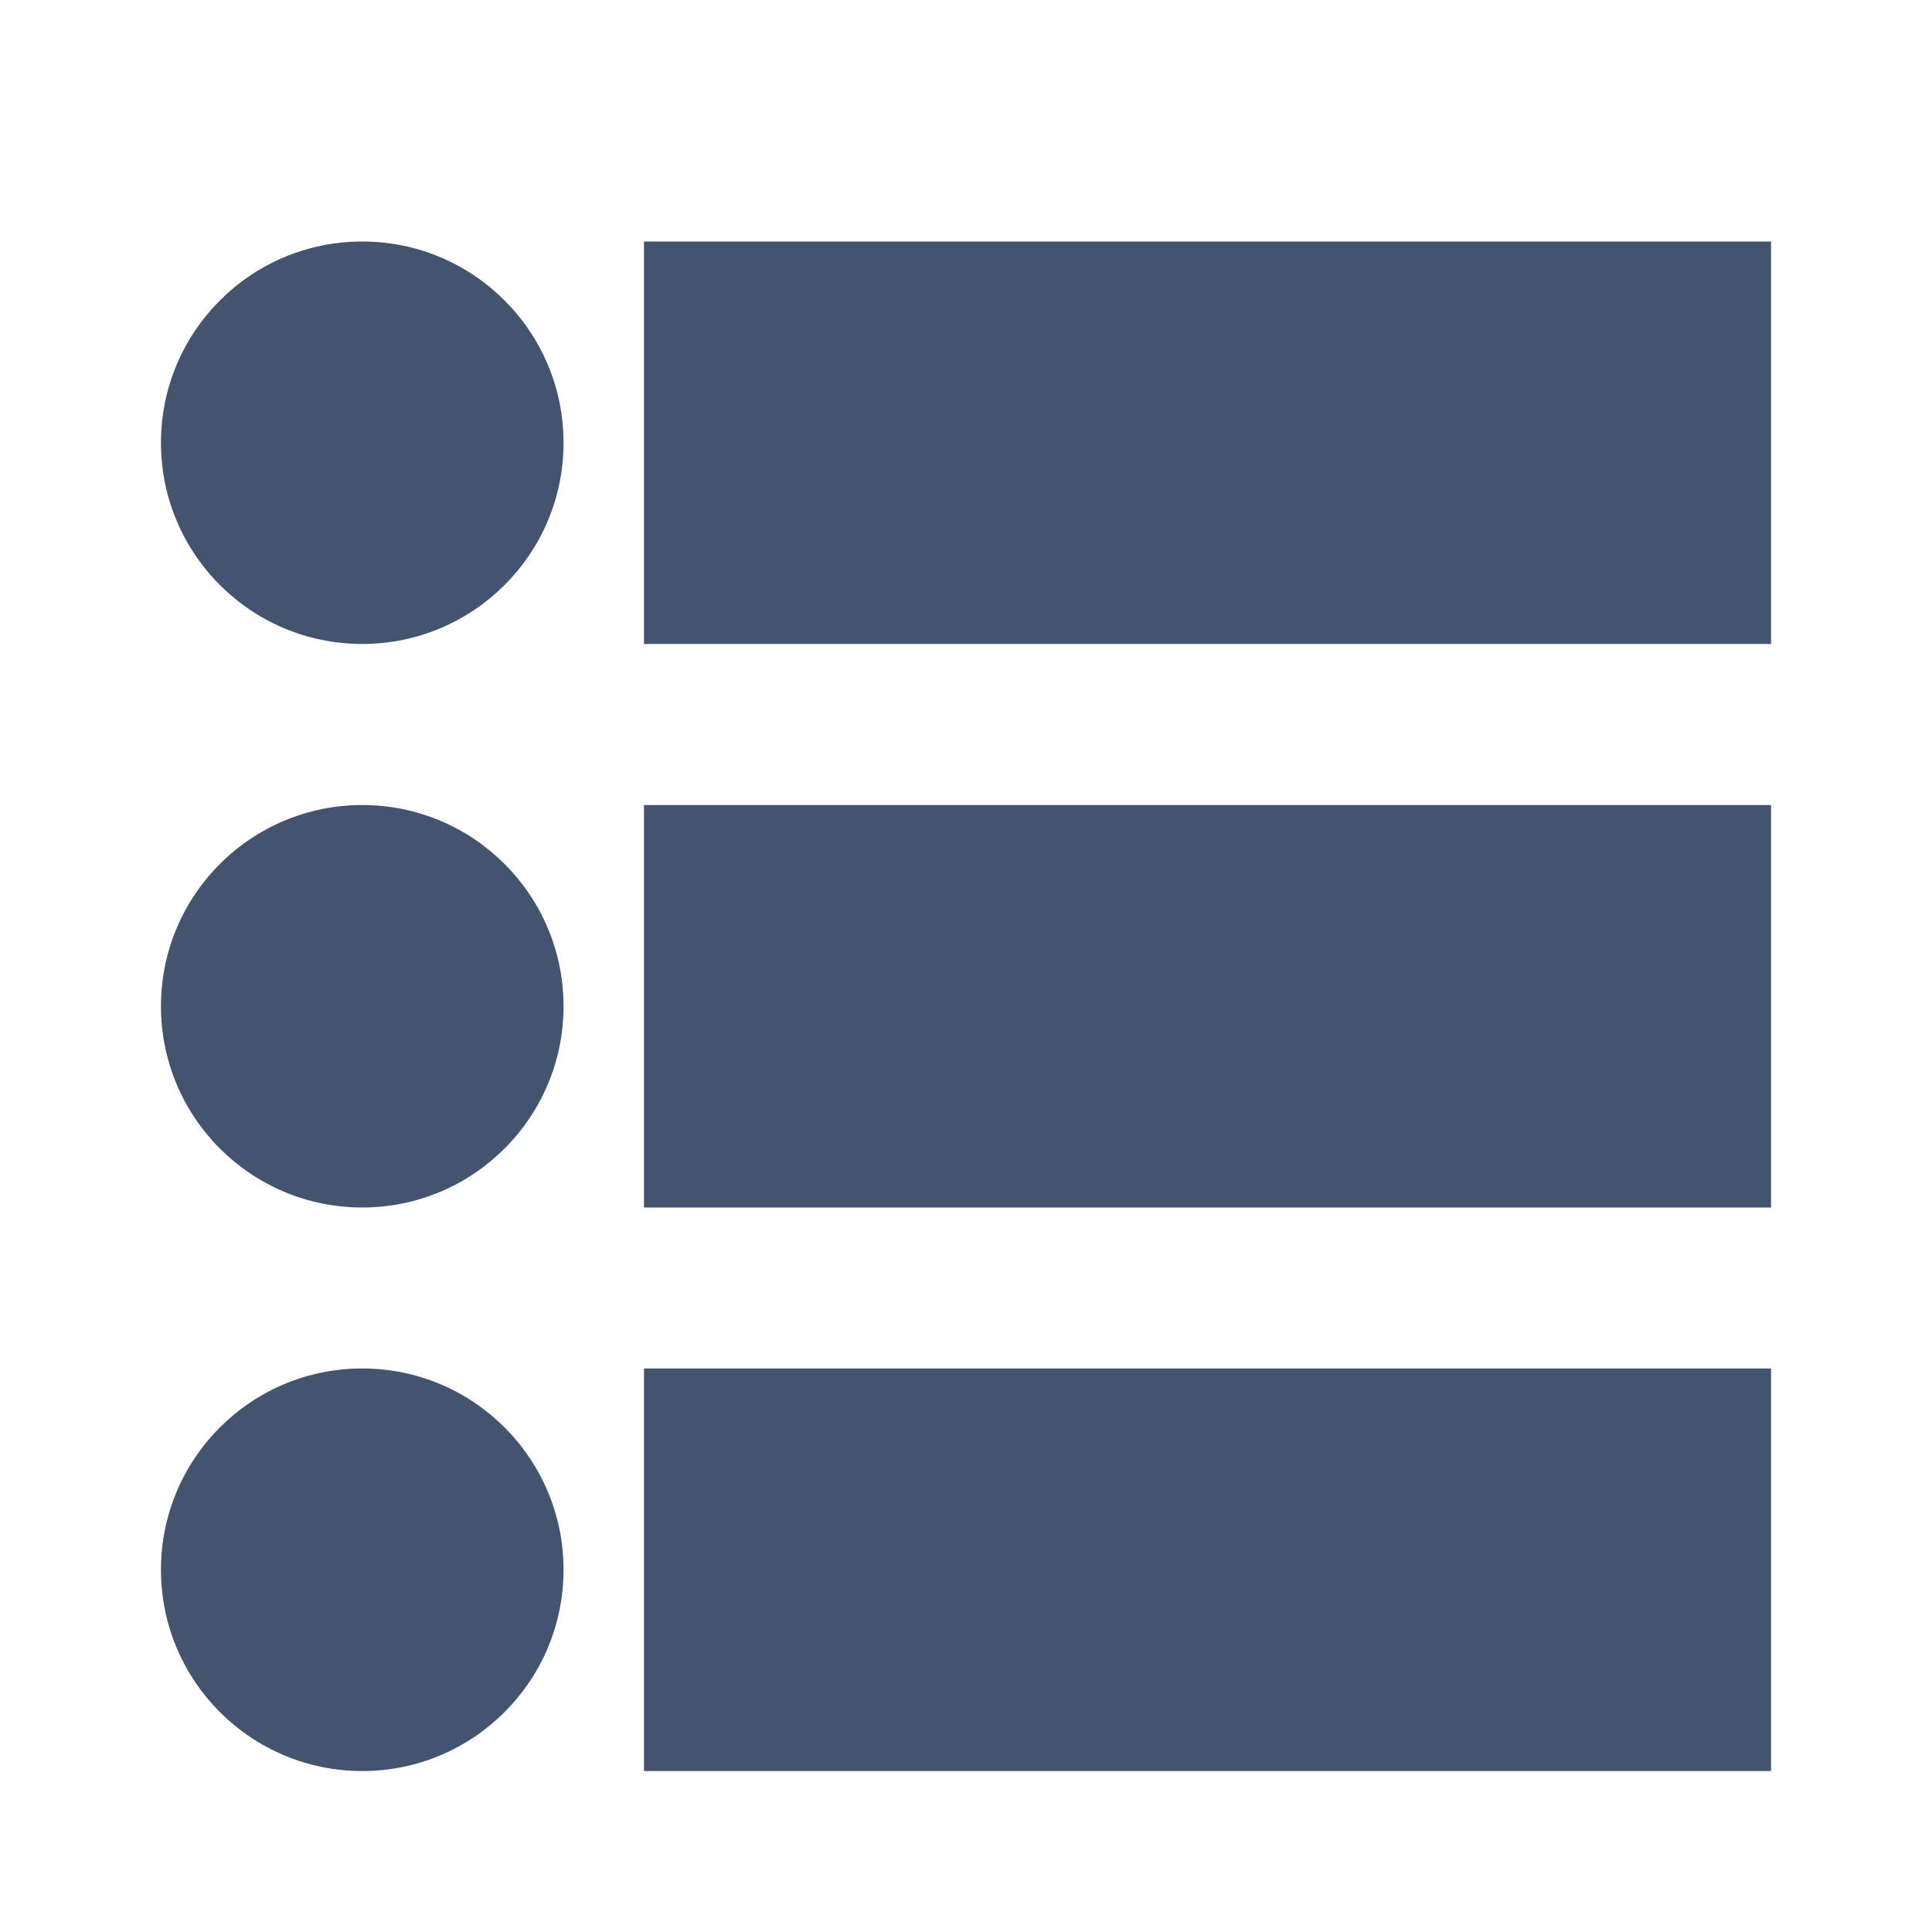
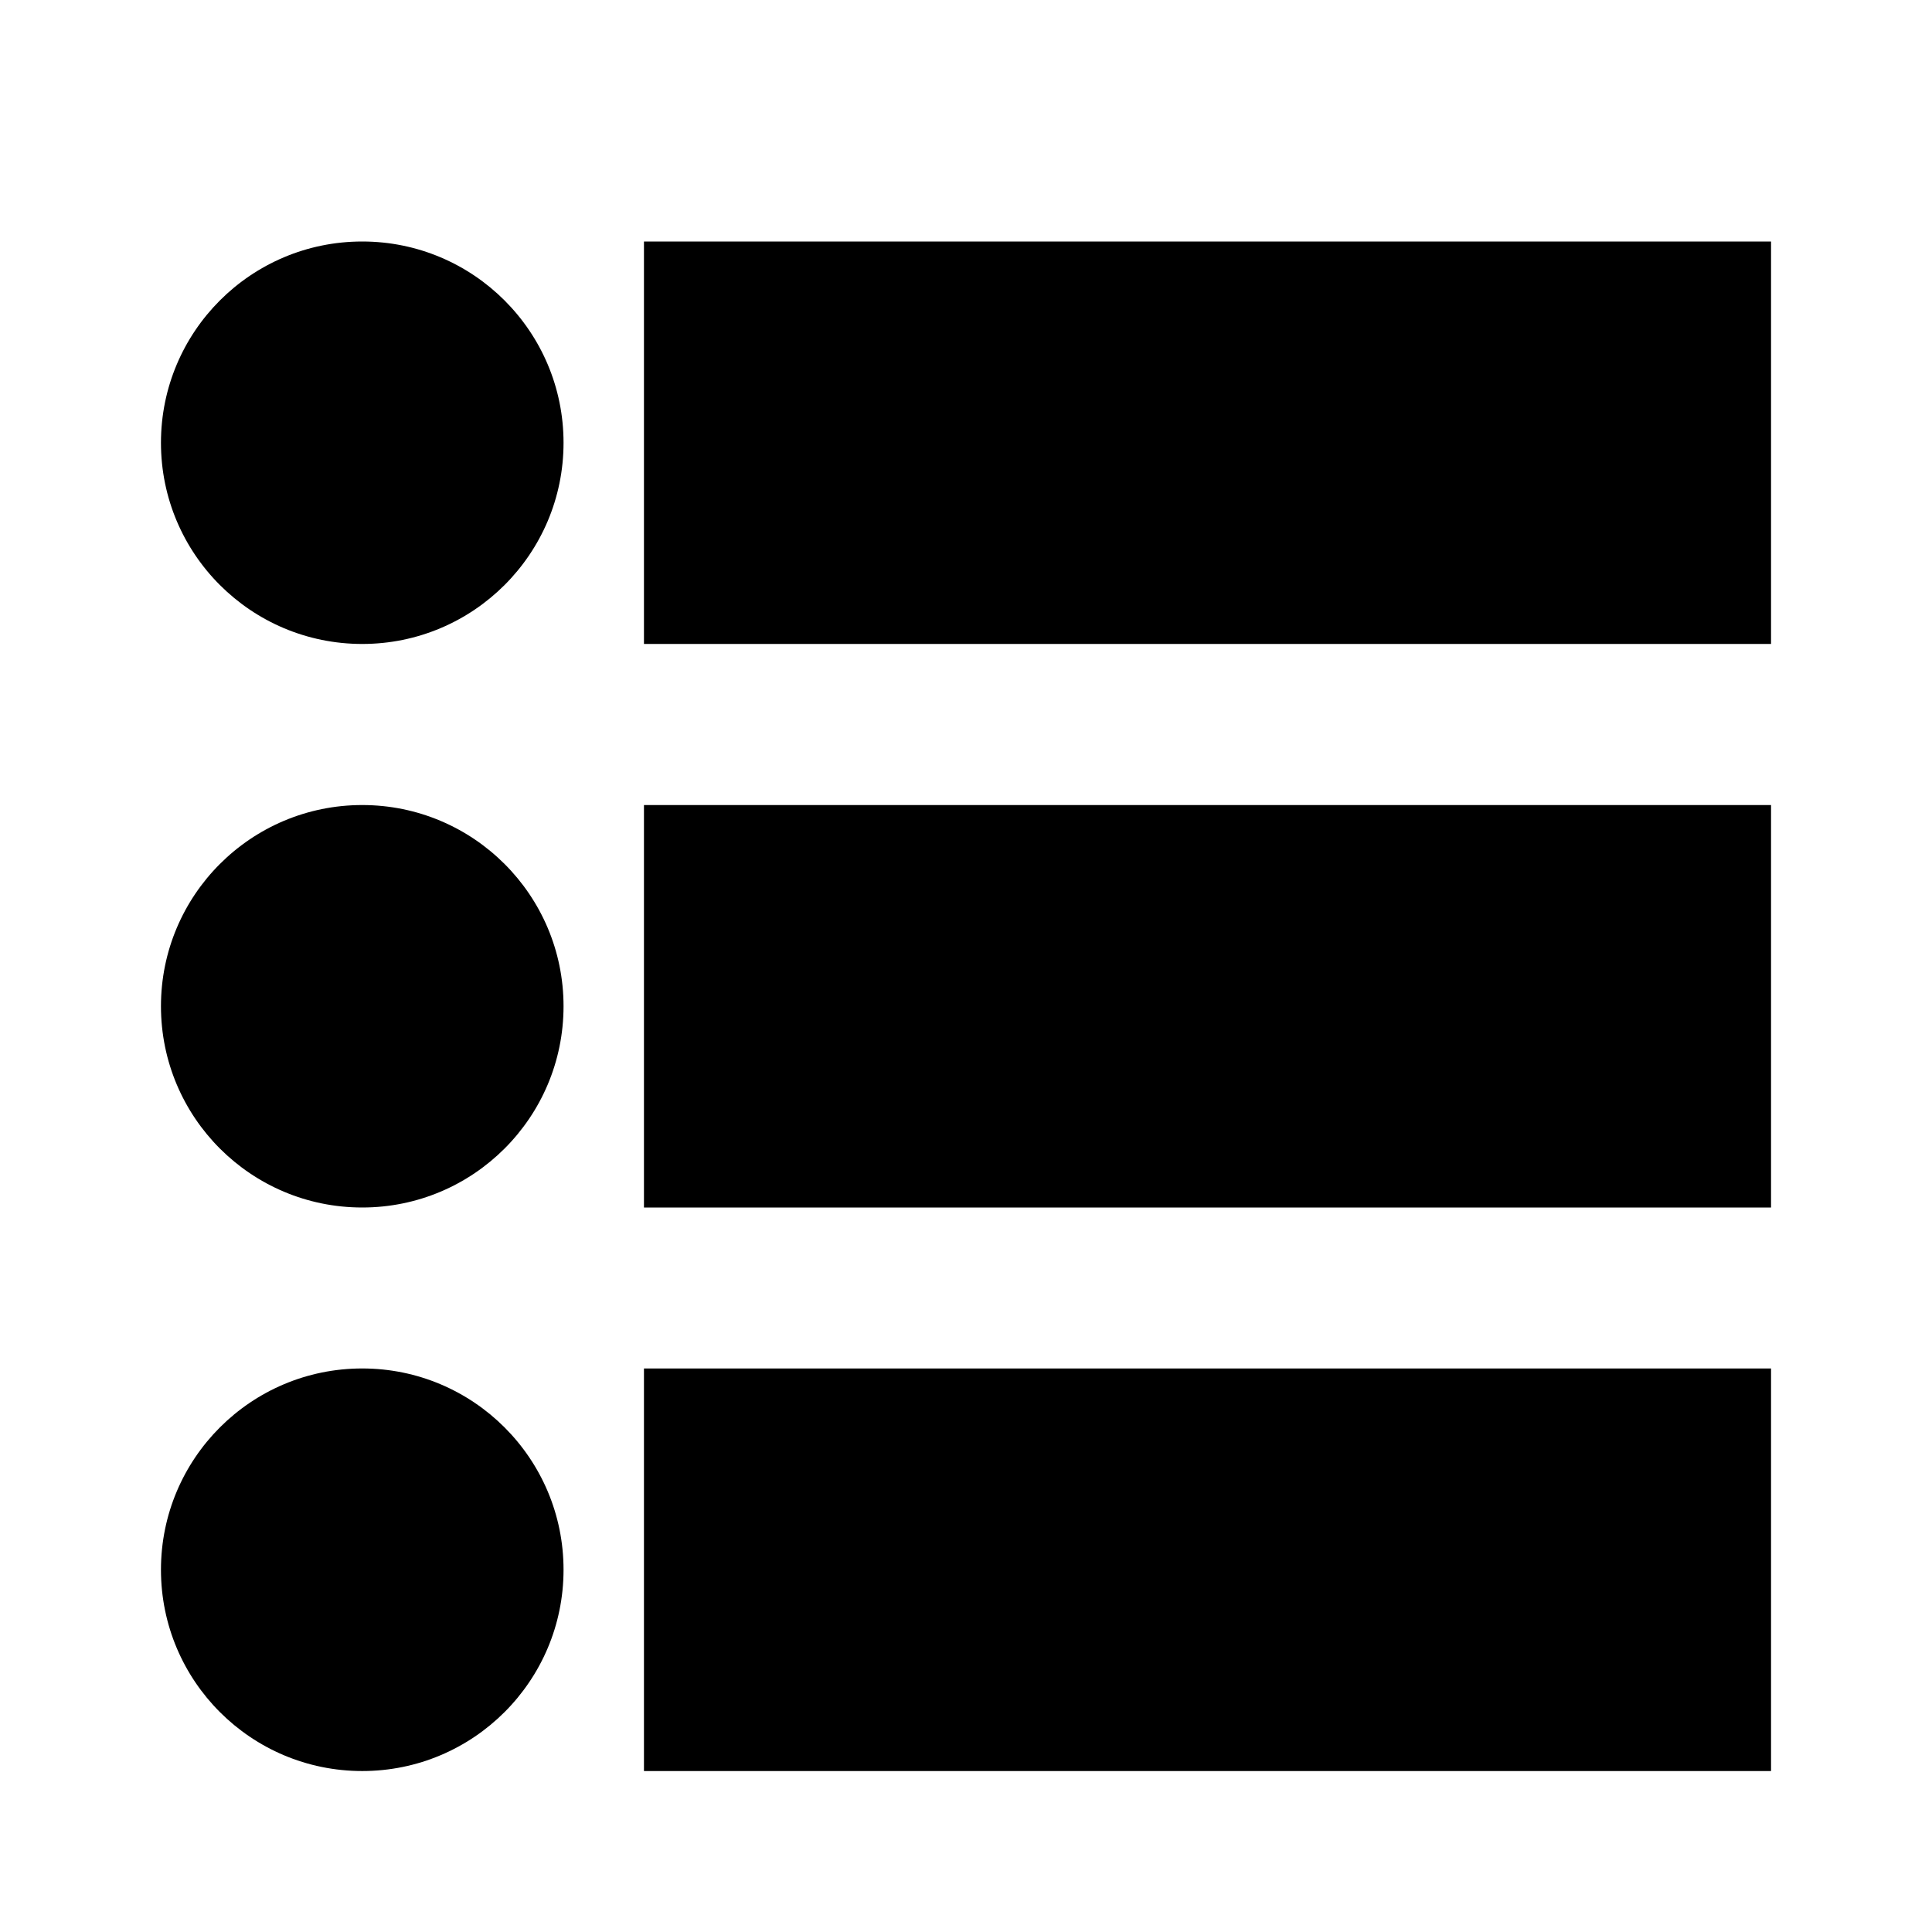
<svg xmlns="http://www.w3.org/2000/svg" width="16" height="16" viewBox="0 0 16 16" fill="none">
-   <path fill-rule="evenodd" clip-rule="evenodd" d="M14.667 2H5.333V5.333H14.667V2ZM14.667 11.333H5.333V14.667H14.667V11.333ZM5.333 6.667H14.667V10H5.333V6.667ZM3 14.667C3.92 14.667 4.667 13.921 4.667 13C4.667 12.079 3.92 11.333 3 11.333C2.079 11.333 1.333 12.079 1.333 13C1.333 13.921 2.079 14.667 3 14.667ZM4.667 8.333C4.667 9.254 3.92 10 3 10C2.079 10 1.333 9.254 1.333 8.333C1.333 7.413 2.079 6.667 3 6.667C3.92 6.667 4.667 7.413 4.667 8.333ZM3 5.333C3.92 5.333 4.667 4.587 4.667 3.667C4.667 2.746 3.92 2 3 2C2.079 2 1.333 2.746 1.333 3.667C1.333 4.587 2.079 5.333 3 5.333Z" fill="#44546F" />
+   <path fill-rule="evenodd" clip-rule="evenodd" d="M14.667 2H5.333V5.333H14.667V2ZM14.667 11.333H5.333V14.667H14.667V11.333ZM5.333 6.667H14.667V10H5.333V6.667ZM3 14.667C3.92 14.667 4.667 13.921 4.667 13C4.667 12.079 3.92 11.333 3 11.333C2.079 11.333 1.333 12.079 1.333 13C1.333 13.921 2.079 14.667 3 14.667ZM4.667 8.333C4.667 9.254 3.92 10 3 10C2.079 10 1.333 9.254 1.333 8.333C1.333 7.413 2.079 6.667 3 6.667C3.92 6.667 4.667 7.413 4.667 8.333ZM3 5.333C3.92 5.333 4.667 4.587 4.667 3.667C4.667 2.746 3.92 2 3 2C2.079 2 1.333 2.746 1.333 3.667C1.333 4.587 2.079 5.333 3 5.333Z" fill="currentColor" />
</svg>
